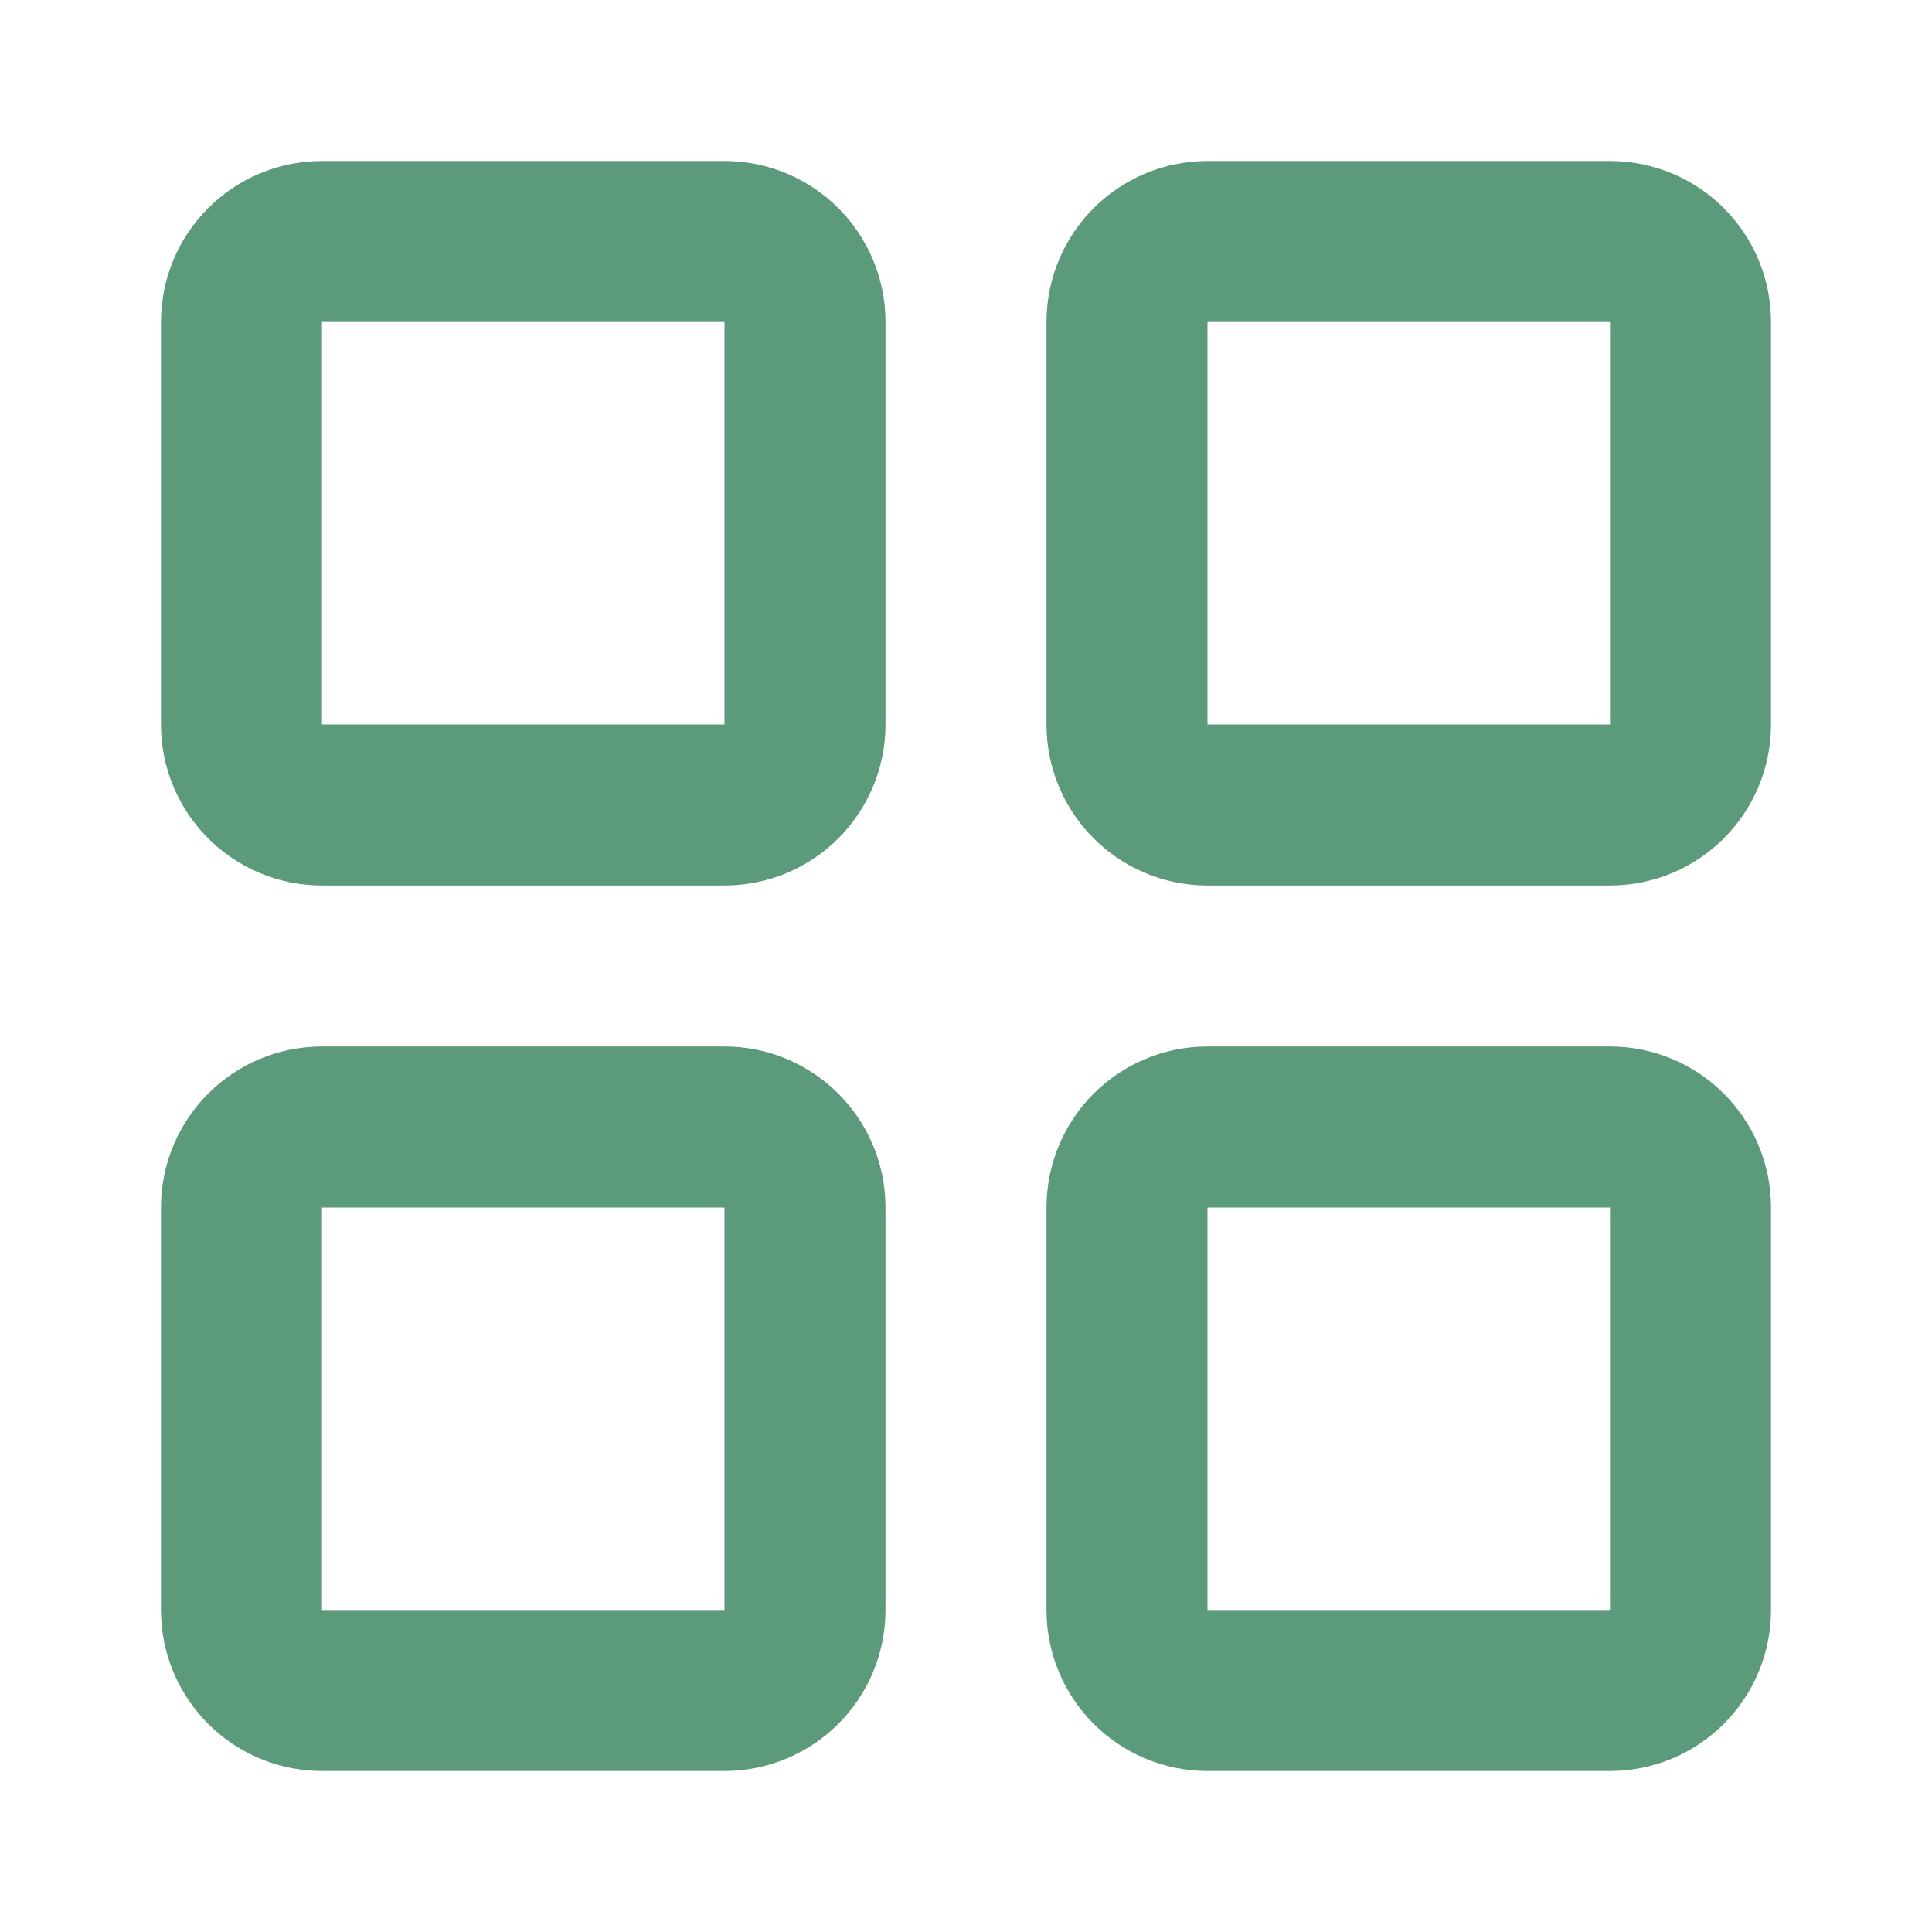
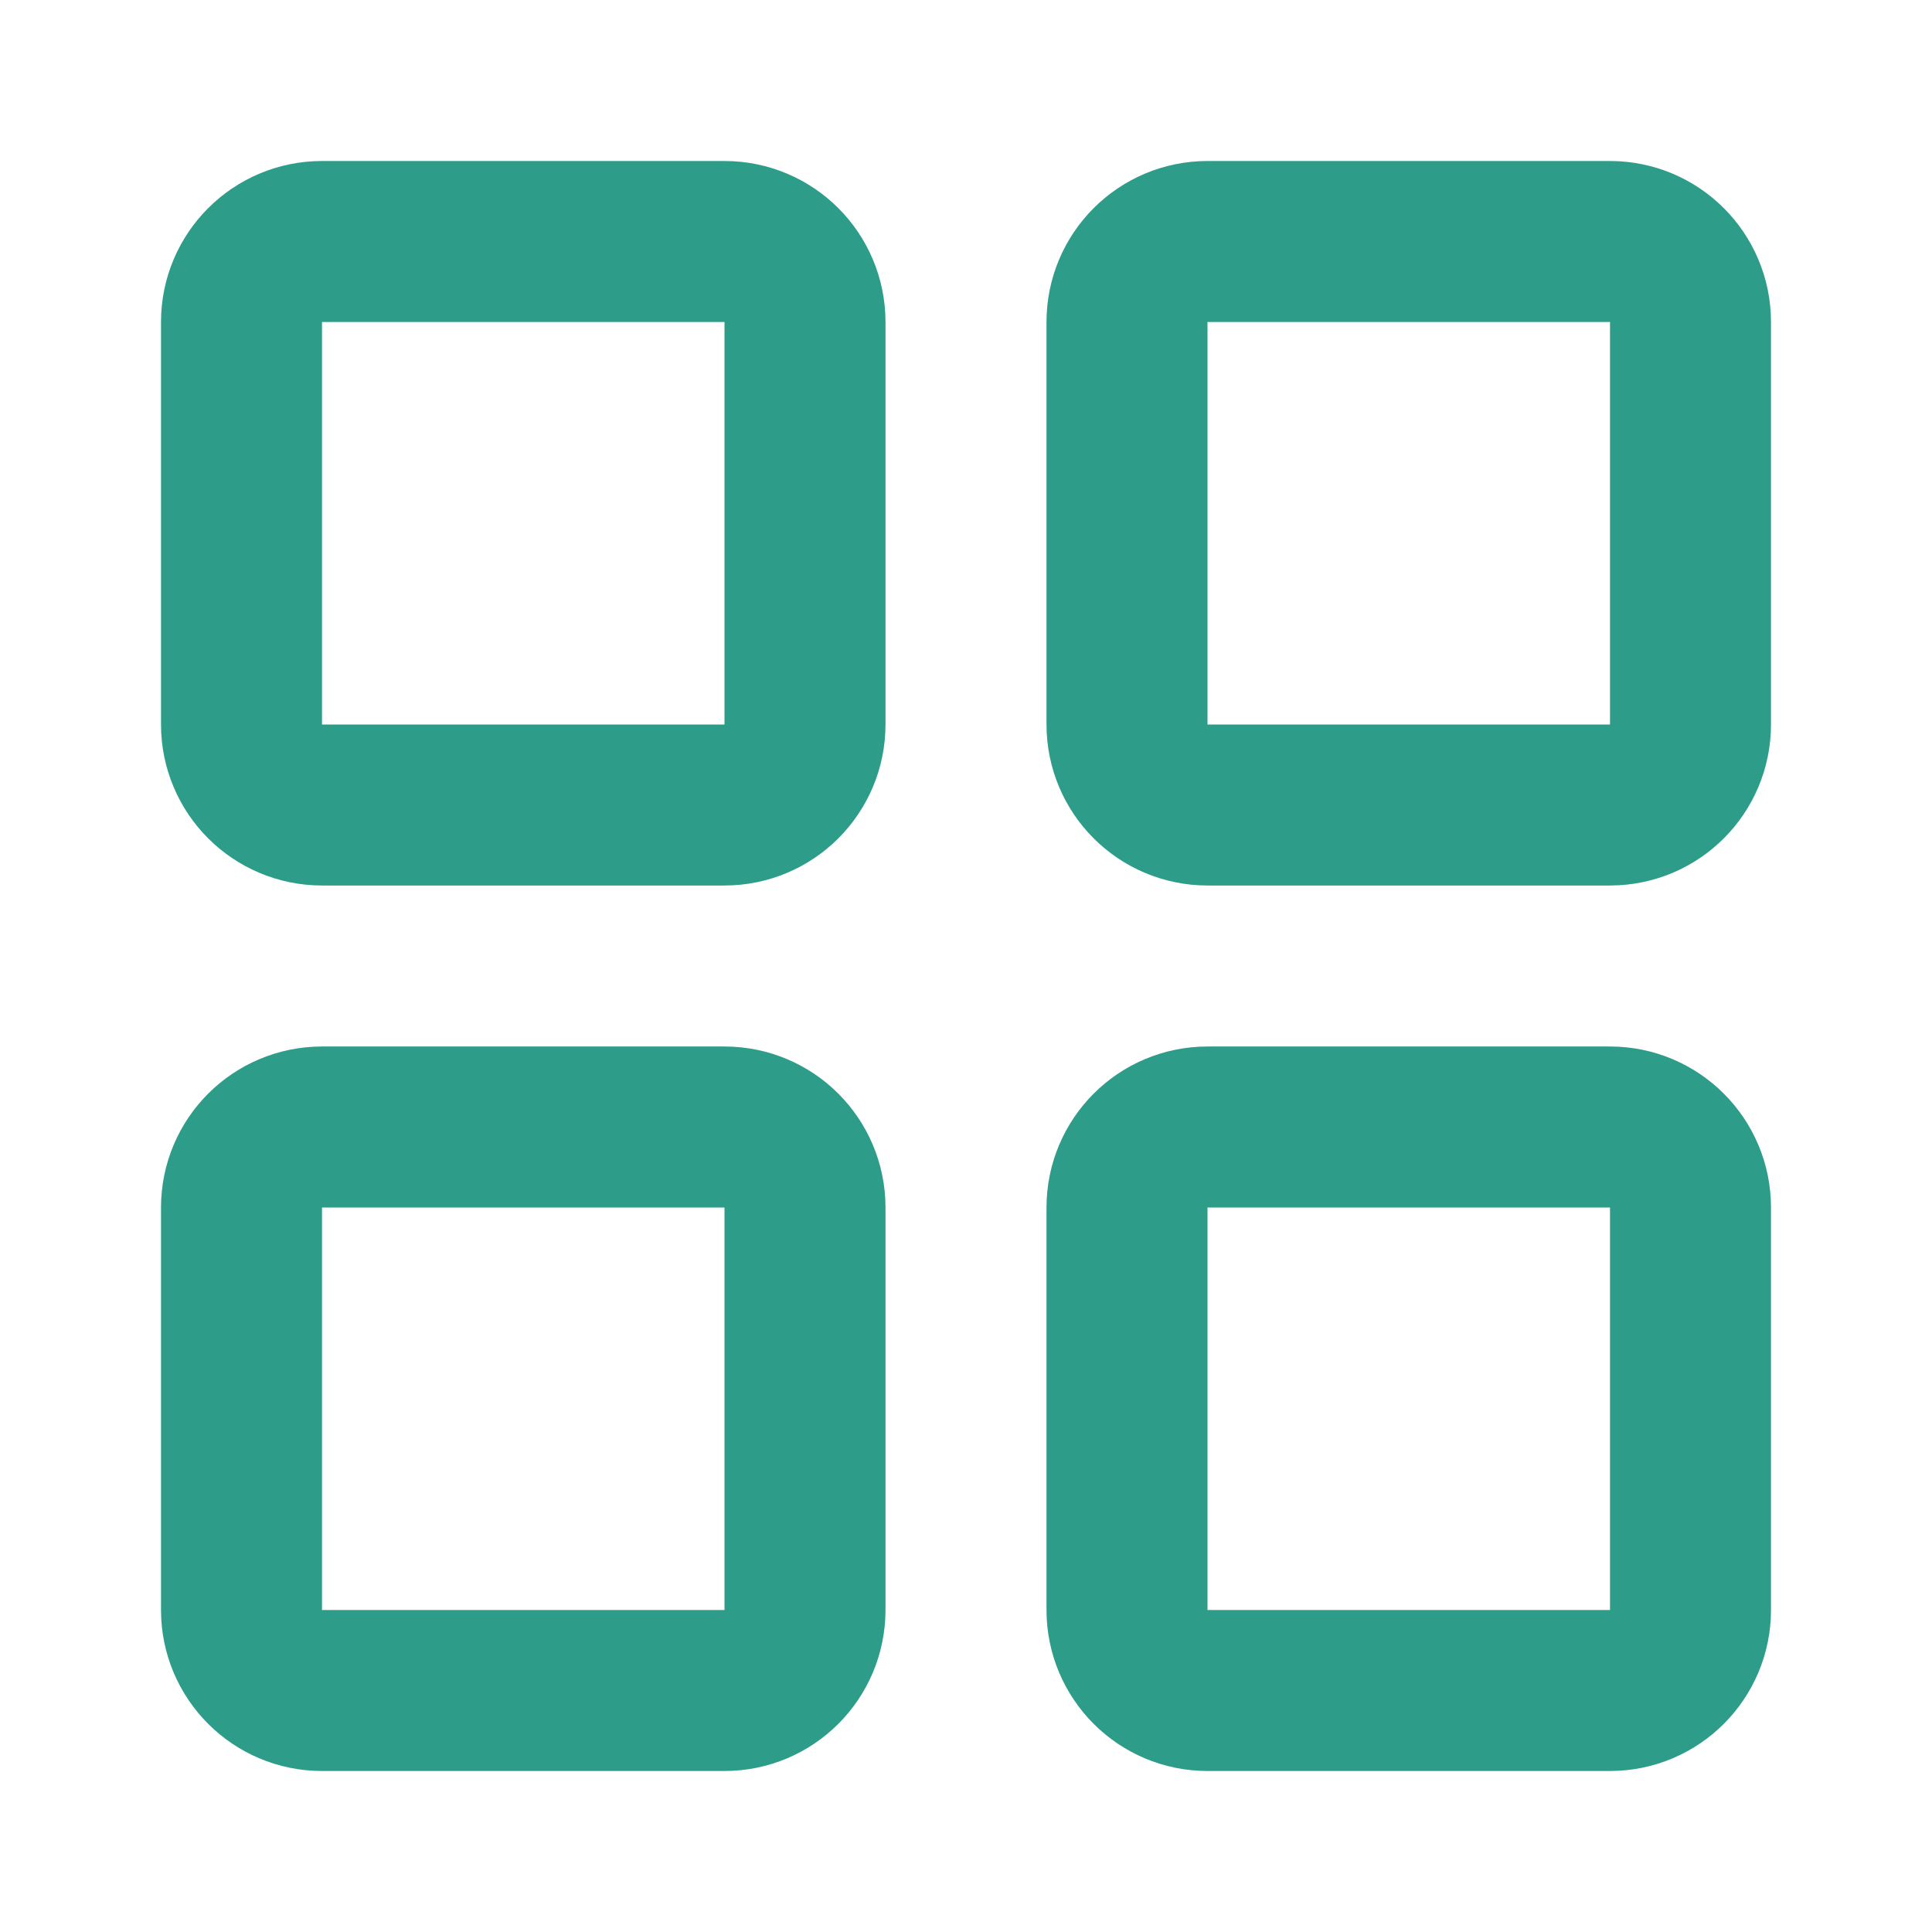
- <svg xmlns="http://www.w3.org/2000/svg" viewBox="0 0 24 24" fill="none" stroke="#5B9A7A" stroke-width="2" stroke-linecap="round" stroke-linejoin="round">
+ <svg xmlns="http://www.w3.org/2000/svg" viewBox="0 0 24 24" fill="none" stroke="#2D9D8A" stroke-width="2" stroke-linecap="round" stroke-linejoin="round">
  <rect x="3" y="3" width="7" height="7" rx="1" />
  <rect x="14" y="3" width="7" height="7" rx="1" />
  <rect x="14" y="14" width="7" height="7" rx="1" />
  <rect x="3" y="14" width="7" height="7" rx="1" />
</svg>
